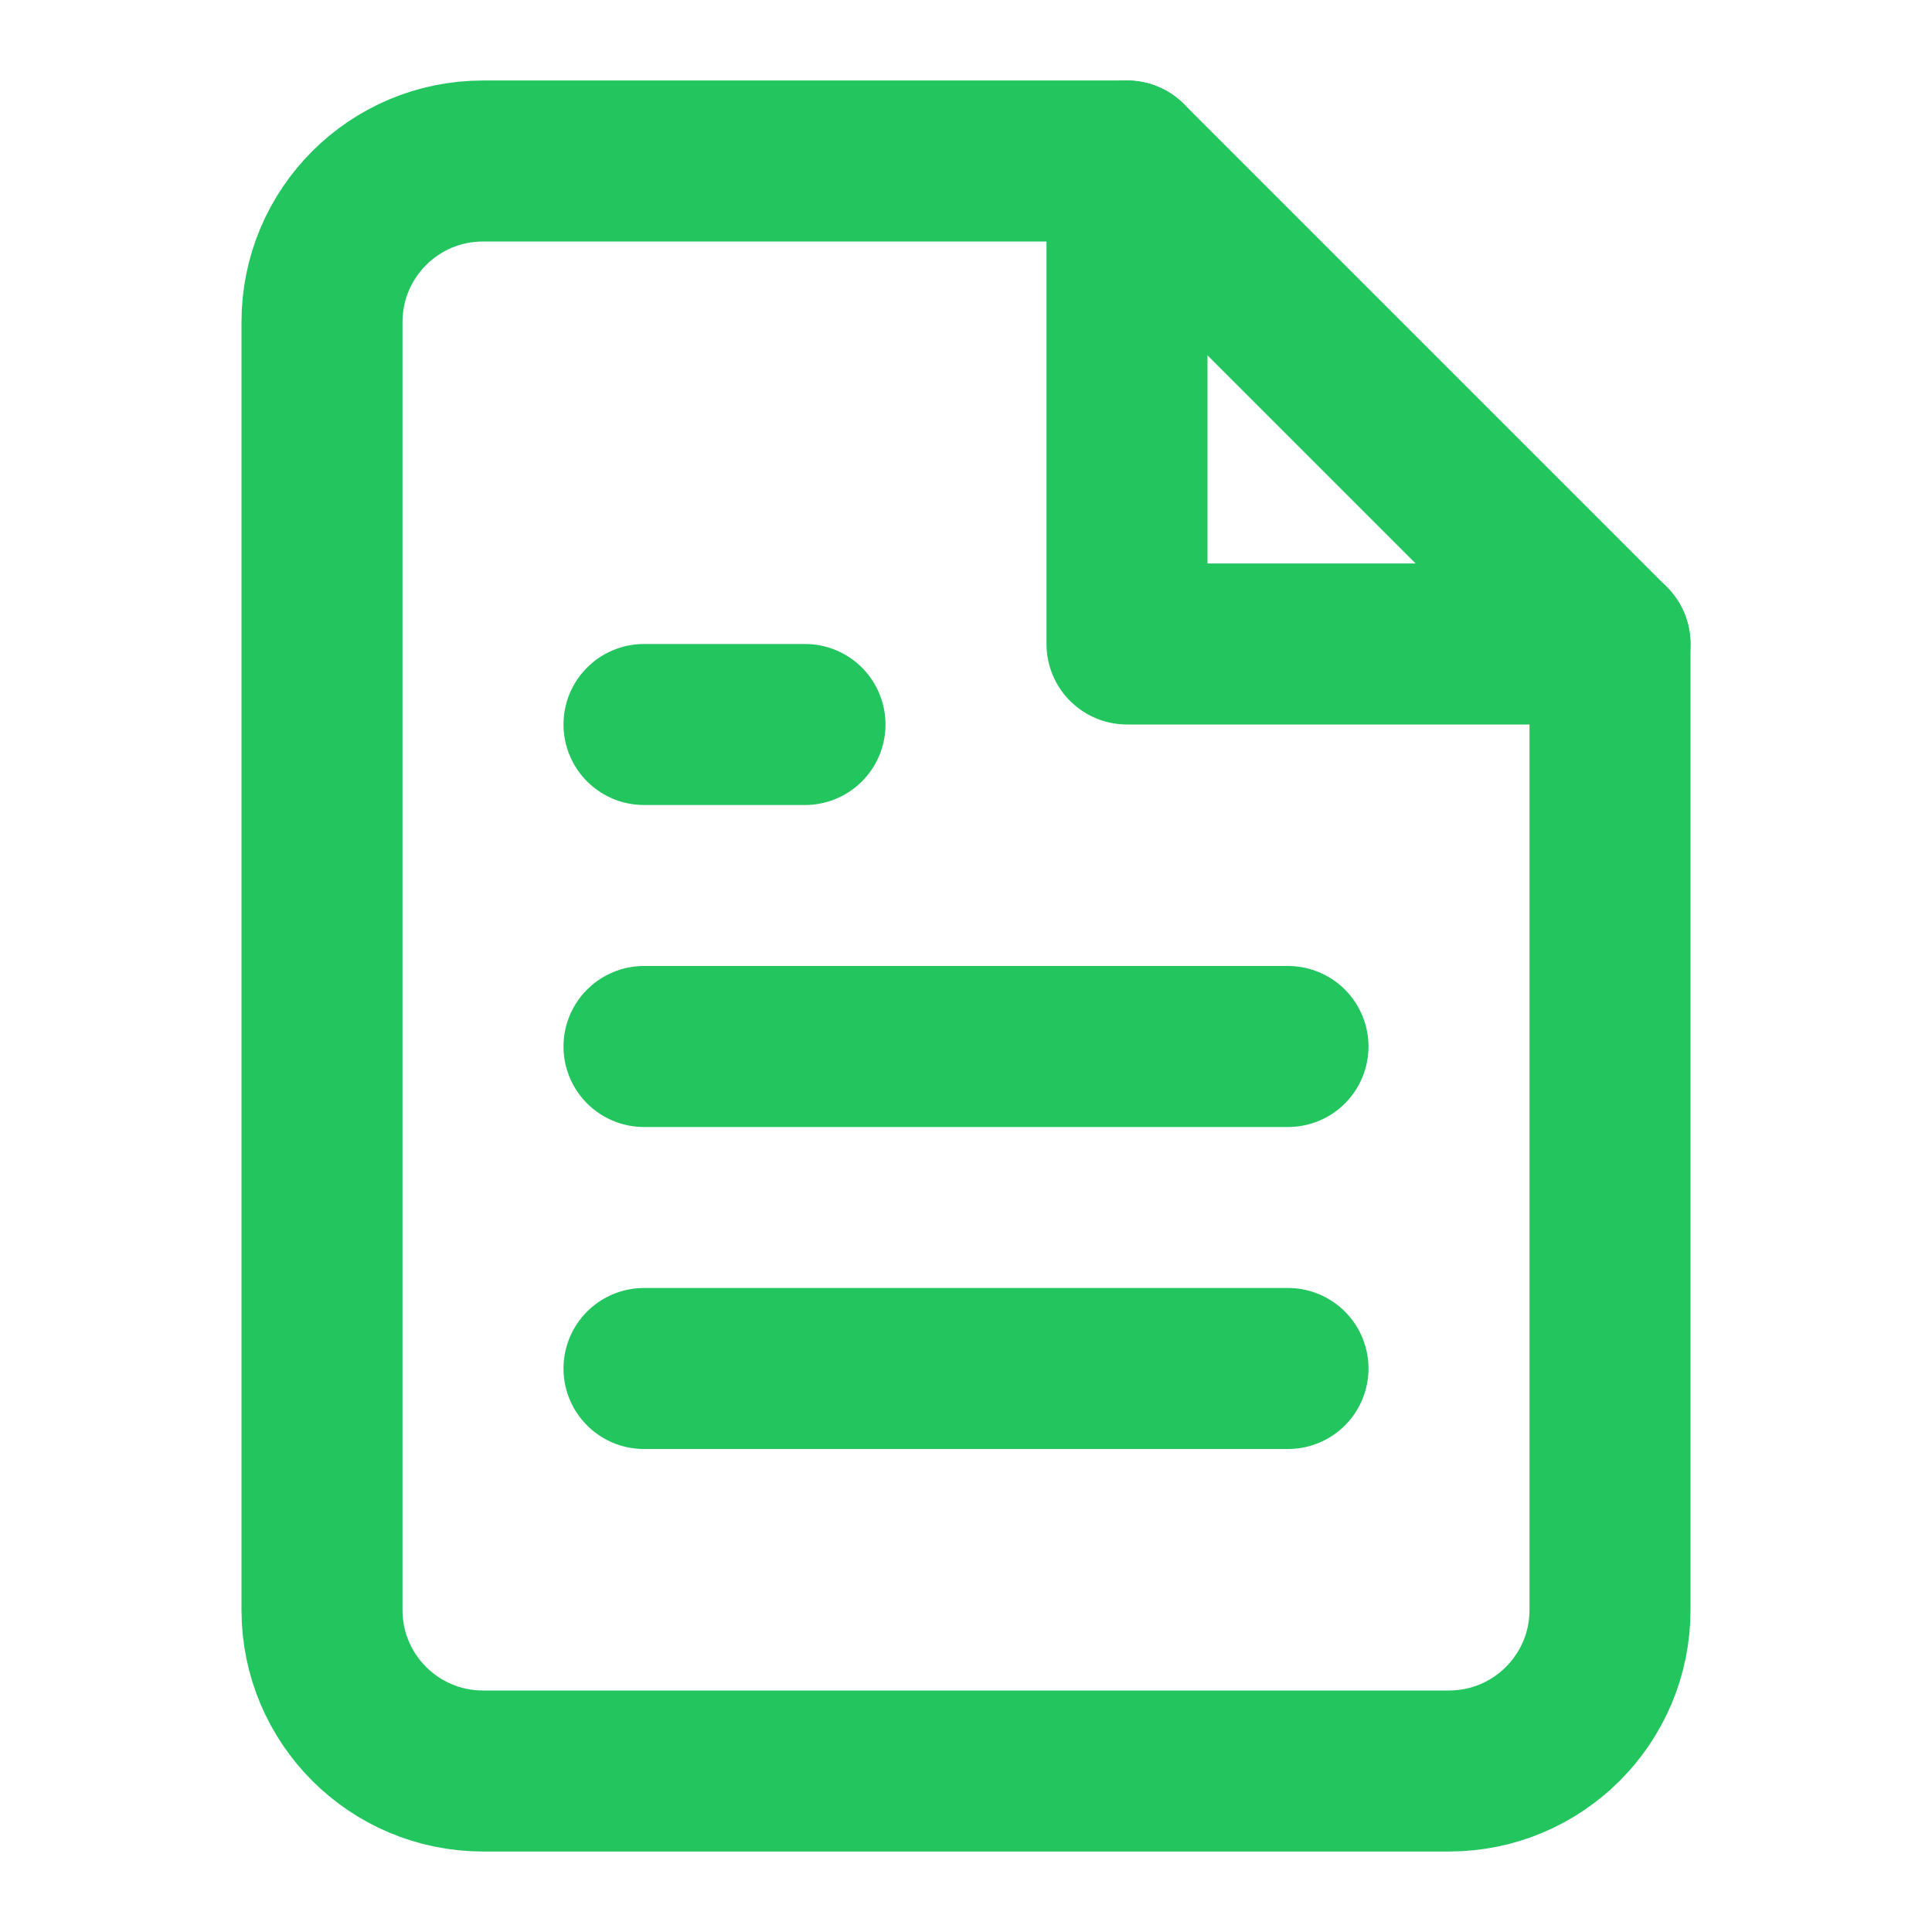
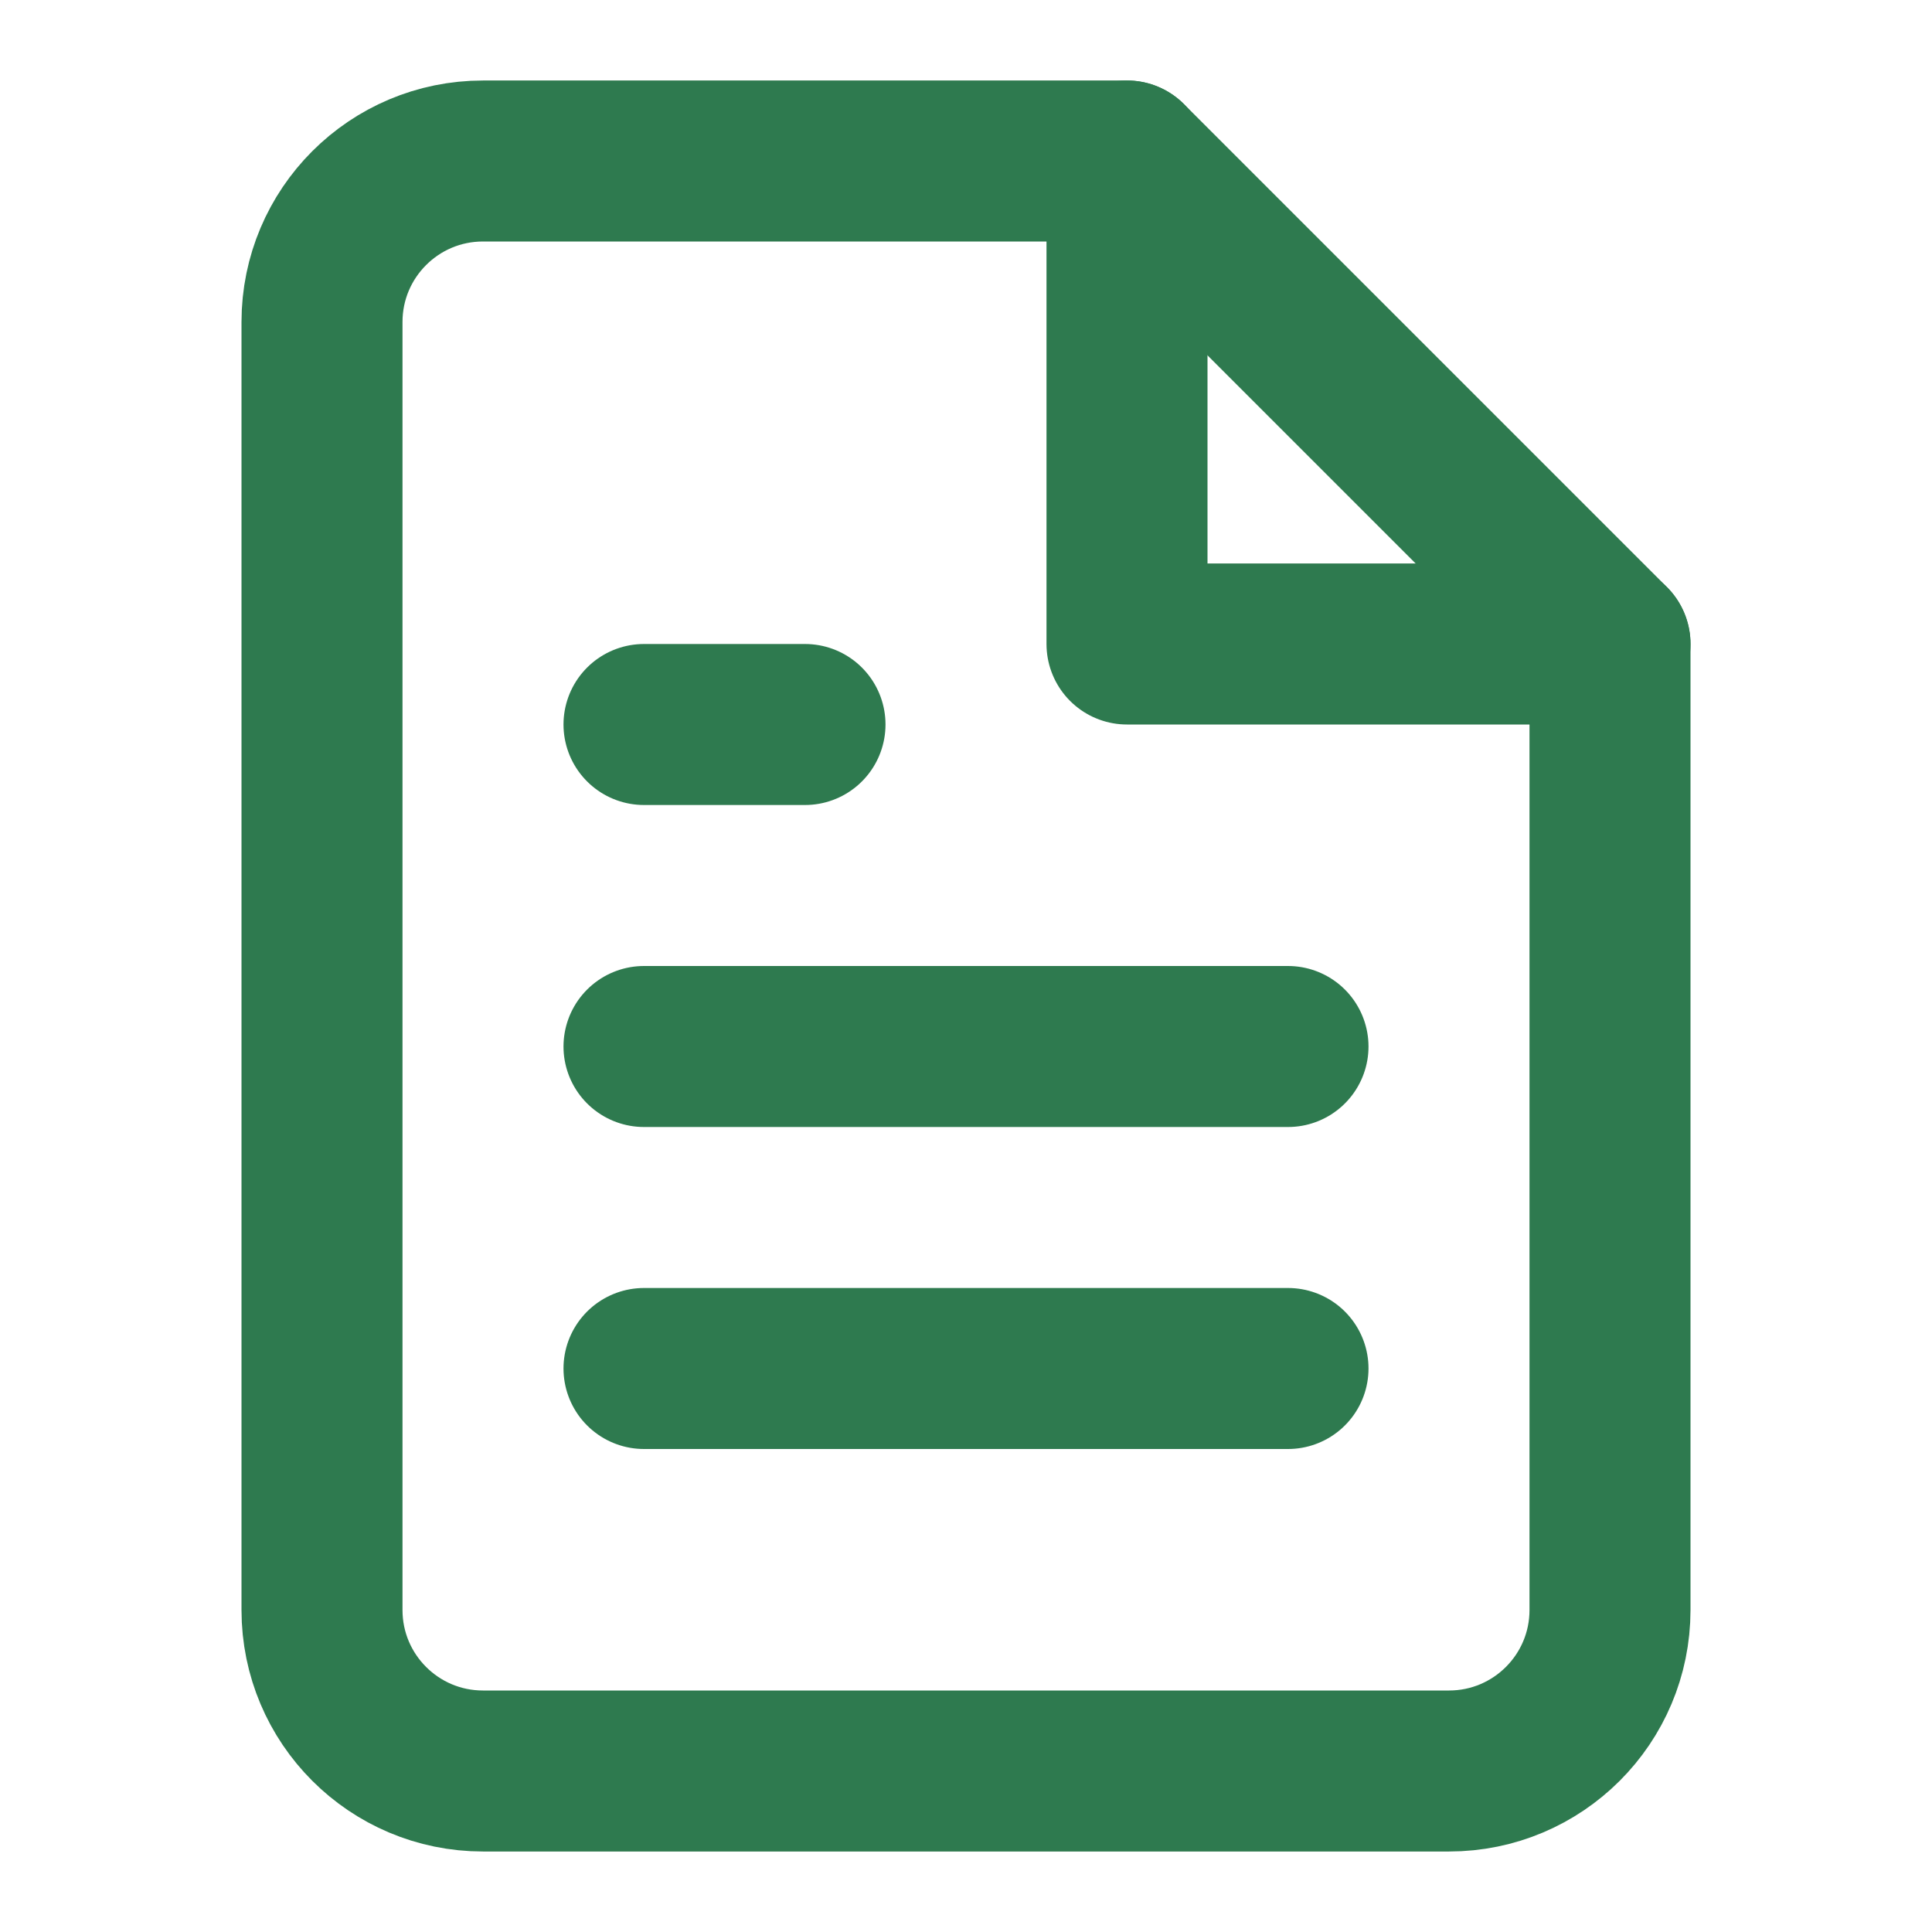
- <svg xmlns="http://www.w3.org/2000/svg" width="24" height="24" viewBox="0 0 24 24" fill="none" stroke="#22c55e" stroke-width="2" stroke-linecap="round" stroke-linejoin="round">
+ <svg xmlns="http://www.w3.org/2000/svg" width="24" height="24" viewBox="0 0 24 24" fill="none" stroke="#2E7A4F" stroke-width="2" stroke-linecap="round" stroke-linejoin="round">
  <path d="M14 2H6a2 2 0 0 0-2 2v16a2 2 0 0 0 2 2h12a2 2 0 0 0 2-2V8z" />
  <polyline points="14 2 14 8 20 8" />
  <line x1="16" y1="13" x2="8" y2="13" />
  <line x1="16" y1="17" x2="8" y2="17" />
  <polyline points="10 9 9 9 8 9" />
</svg>
